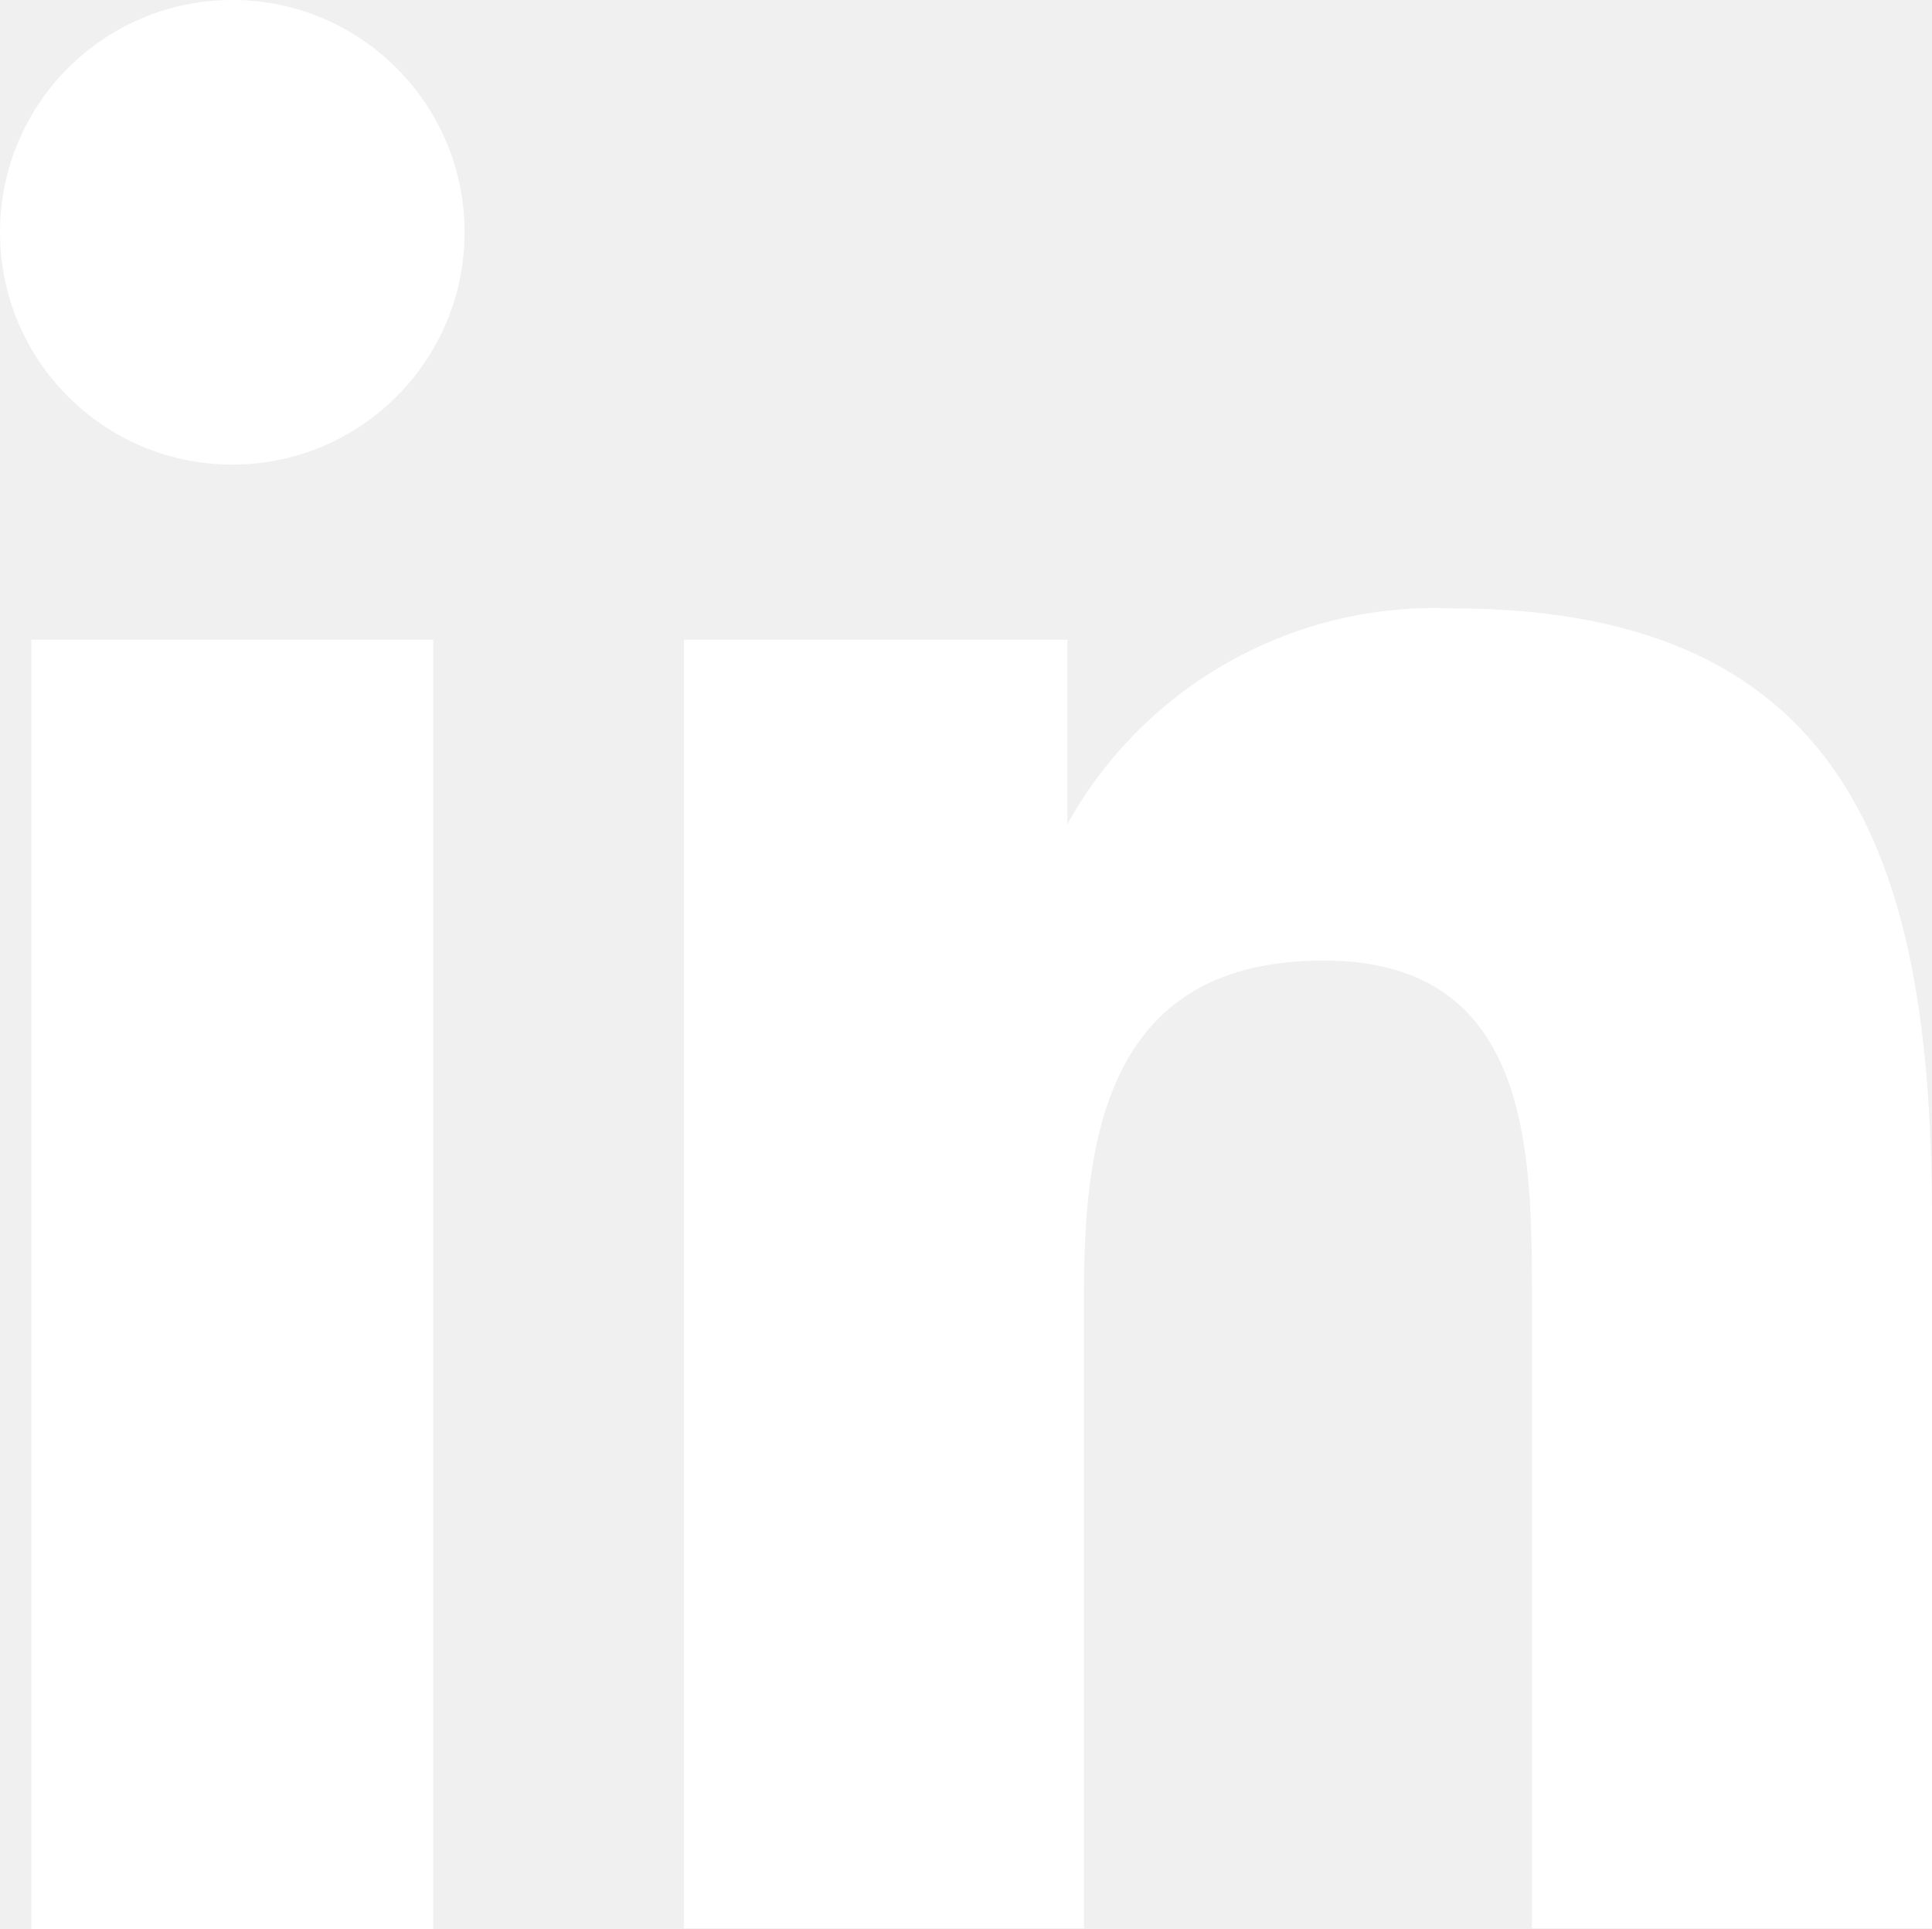
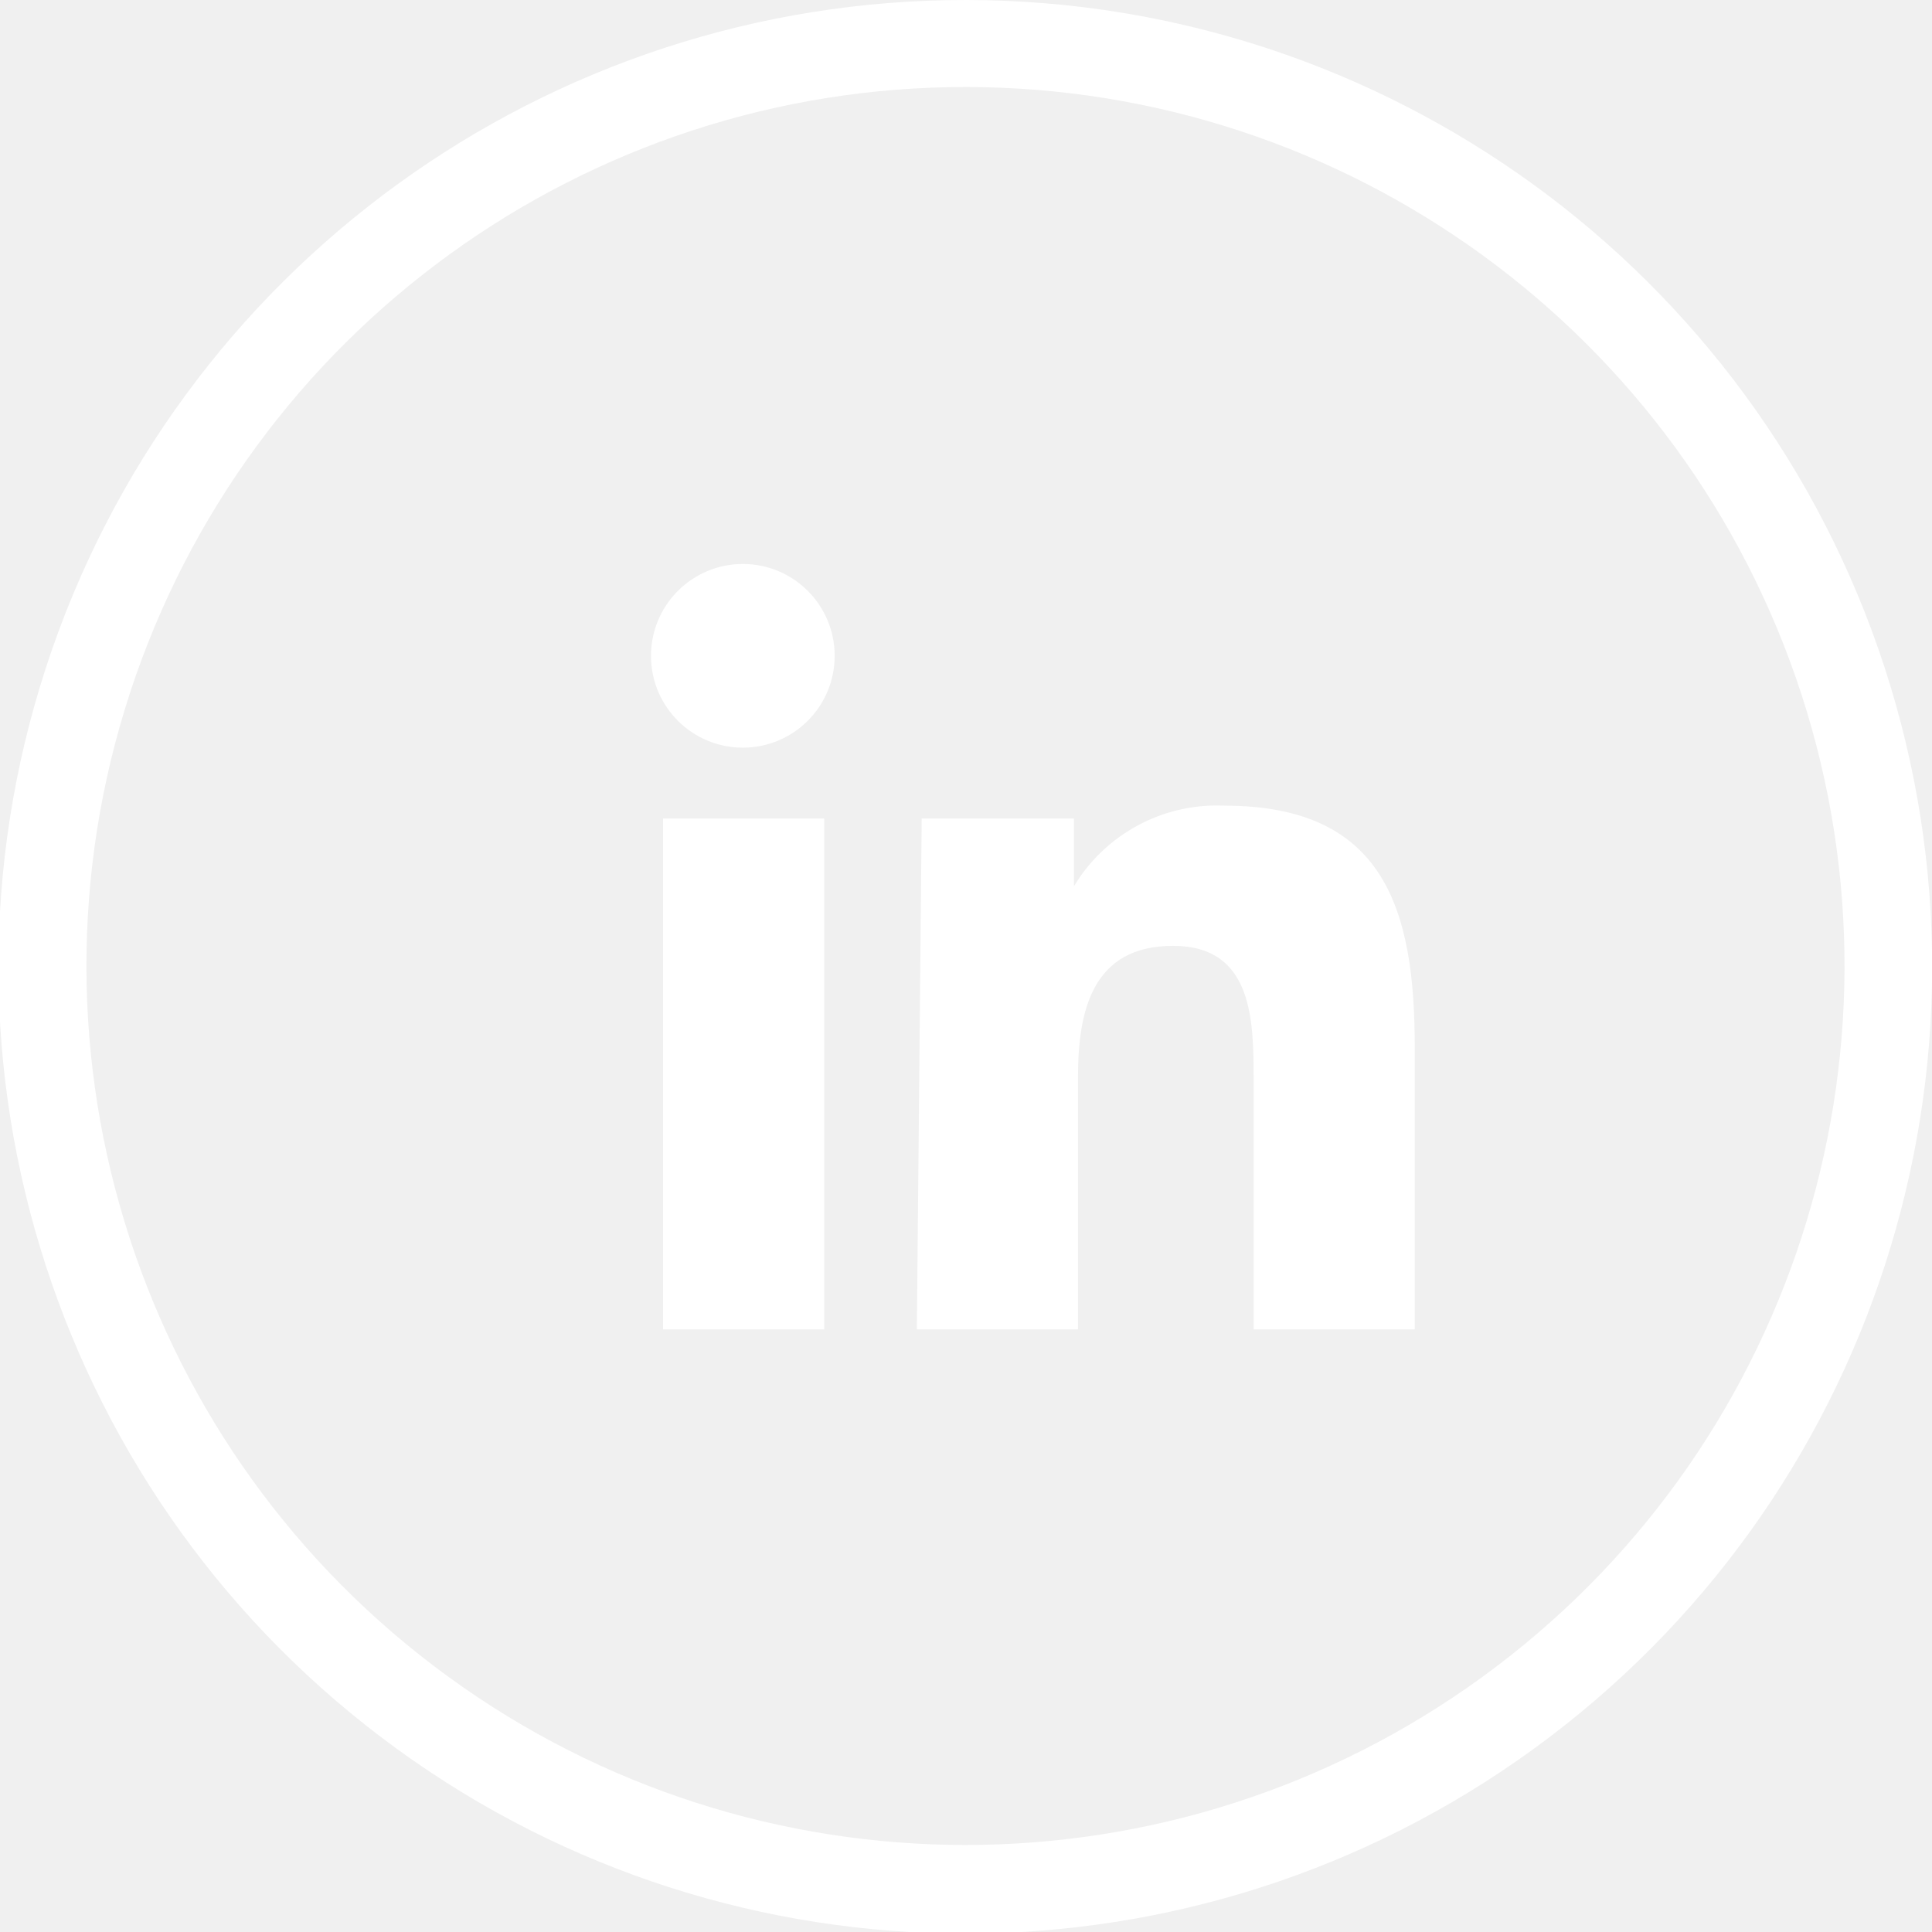
- <svg xmlns="http://www.w3.org/2000/svg" id="Layer_1" data-name="Layer 1" viewBox="0 0 10.48 10.46">
+ <svg xmlns="http://www.w3.org/2000/svg" id="Layer_1" data-name="Layer 1" viewBox="0 0 23.98 23.98">
  <defs>
    <style>.cls-1{fill:#fff;}</style>
  </defs>
-   <path class="cls-1" d="M.17,3.47H2.35v7H.17ZM1.26,0A1.26,1.26,0,1,1,0,1.26,1.26,1.26,0,0,1,1.26,0" />
-   <path class="cls-1" d="M3.71,3.47H5.79v1h0A2.28,2.28,0,0,1,7.88,3.3c2.2,0,2.6,1.45,2.6,3.33v3.83H8.31V7.06c0-.81,0-1.85-1.13-1.85S5.88,6.09,5.88,7v3.46H3.71Z" />
+   <path class="cls-1" d="M23.39,8.28A12,12,0,1,1,12,0,12,12,0,0,1,23.39,8.28ZM12,1.08A10.91,10.91,0,1,0,22.36,8.62,10.91,10.91,0,0,0,12,1.08Z" />
+   <path class="cls-1" d="M8.23,10.16h2V16.5h-2ZM9.22,7A1.14,1.14,0,1,1,8.08,8.15,1.14,1.14,0,0,1,9.22,7" />
+   <path class="cls-1" d="M11.44,10.16h1.89V11h0a2.07,2.07,0,0,1,1.87-1c2,0,2.36,1.31,2.36,3V16.5h-2V13.42c0-.74,0-1.68-1-1.68s-1.18.8-1.18,1.63V16.5h-2Z" />
</svg>
